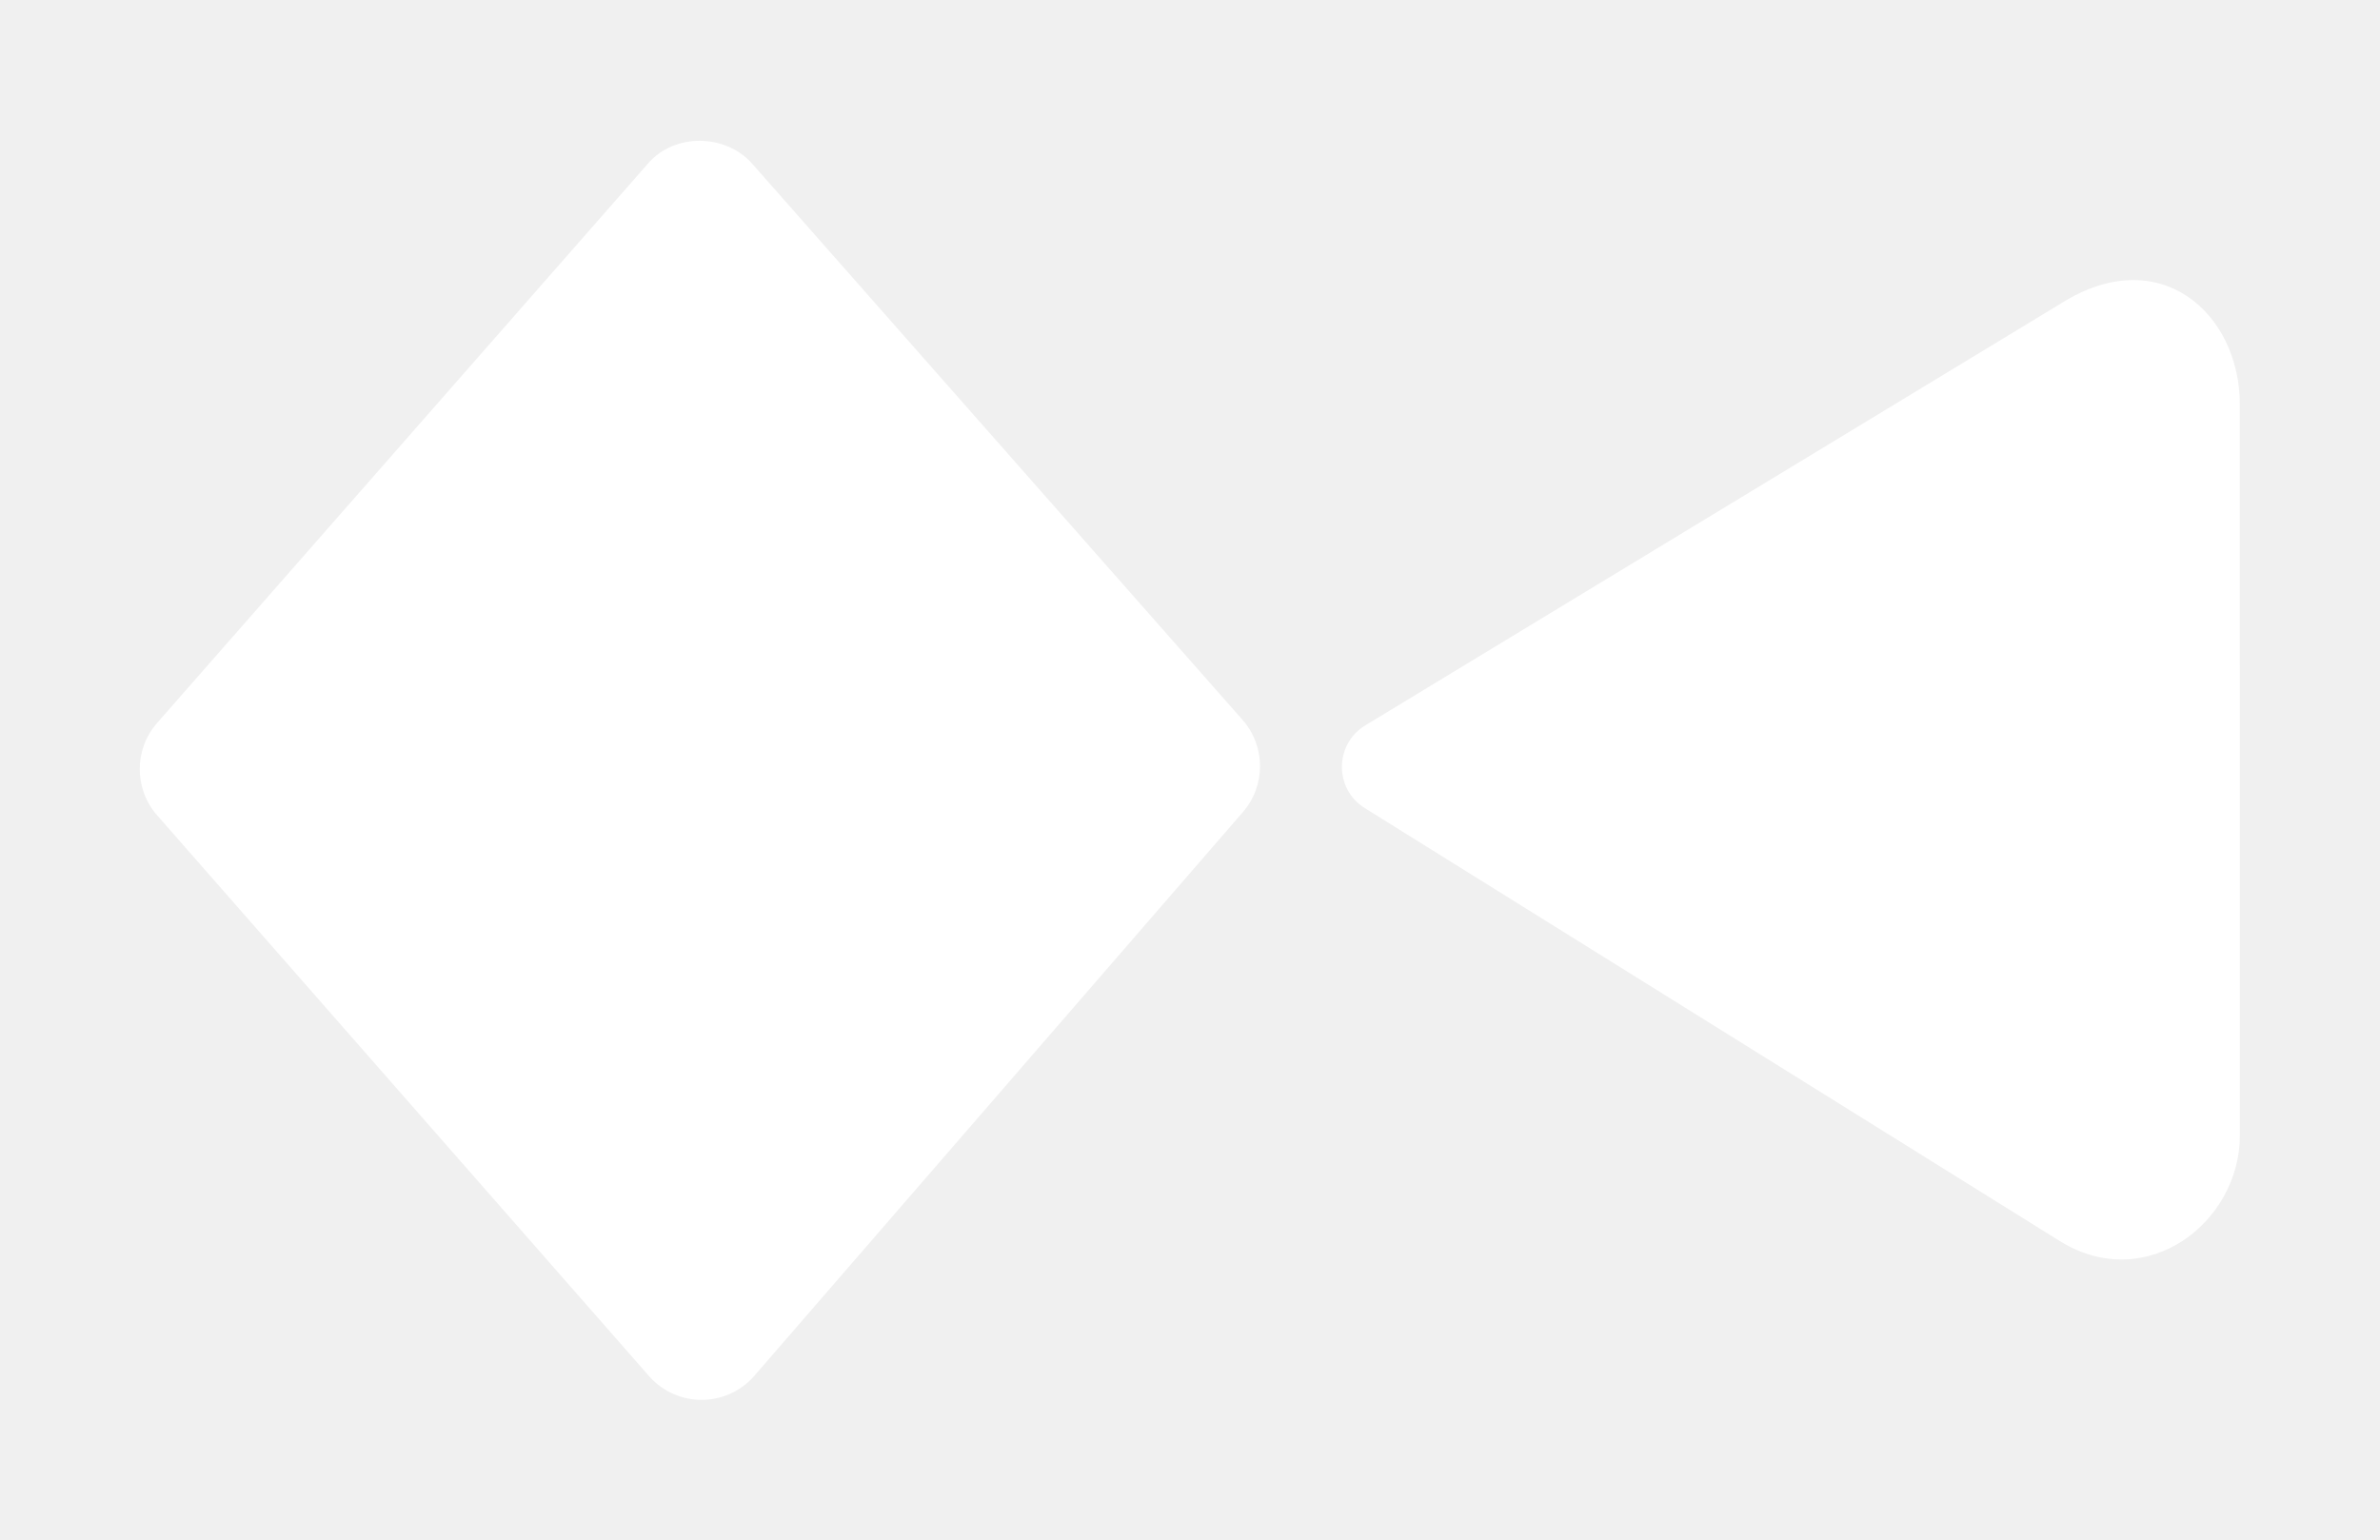
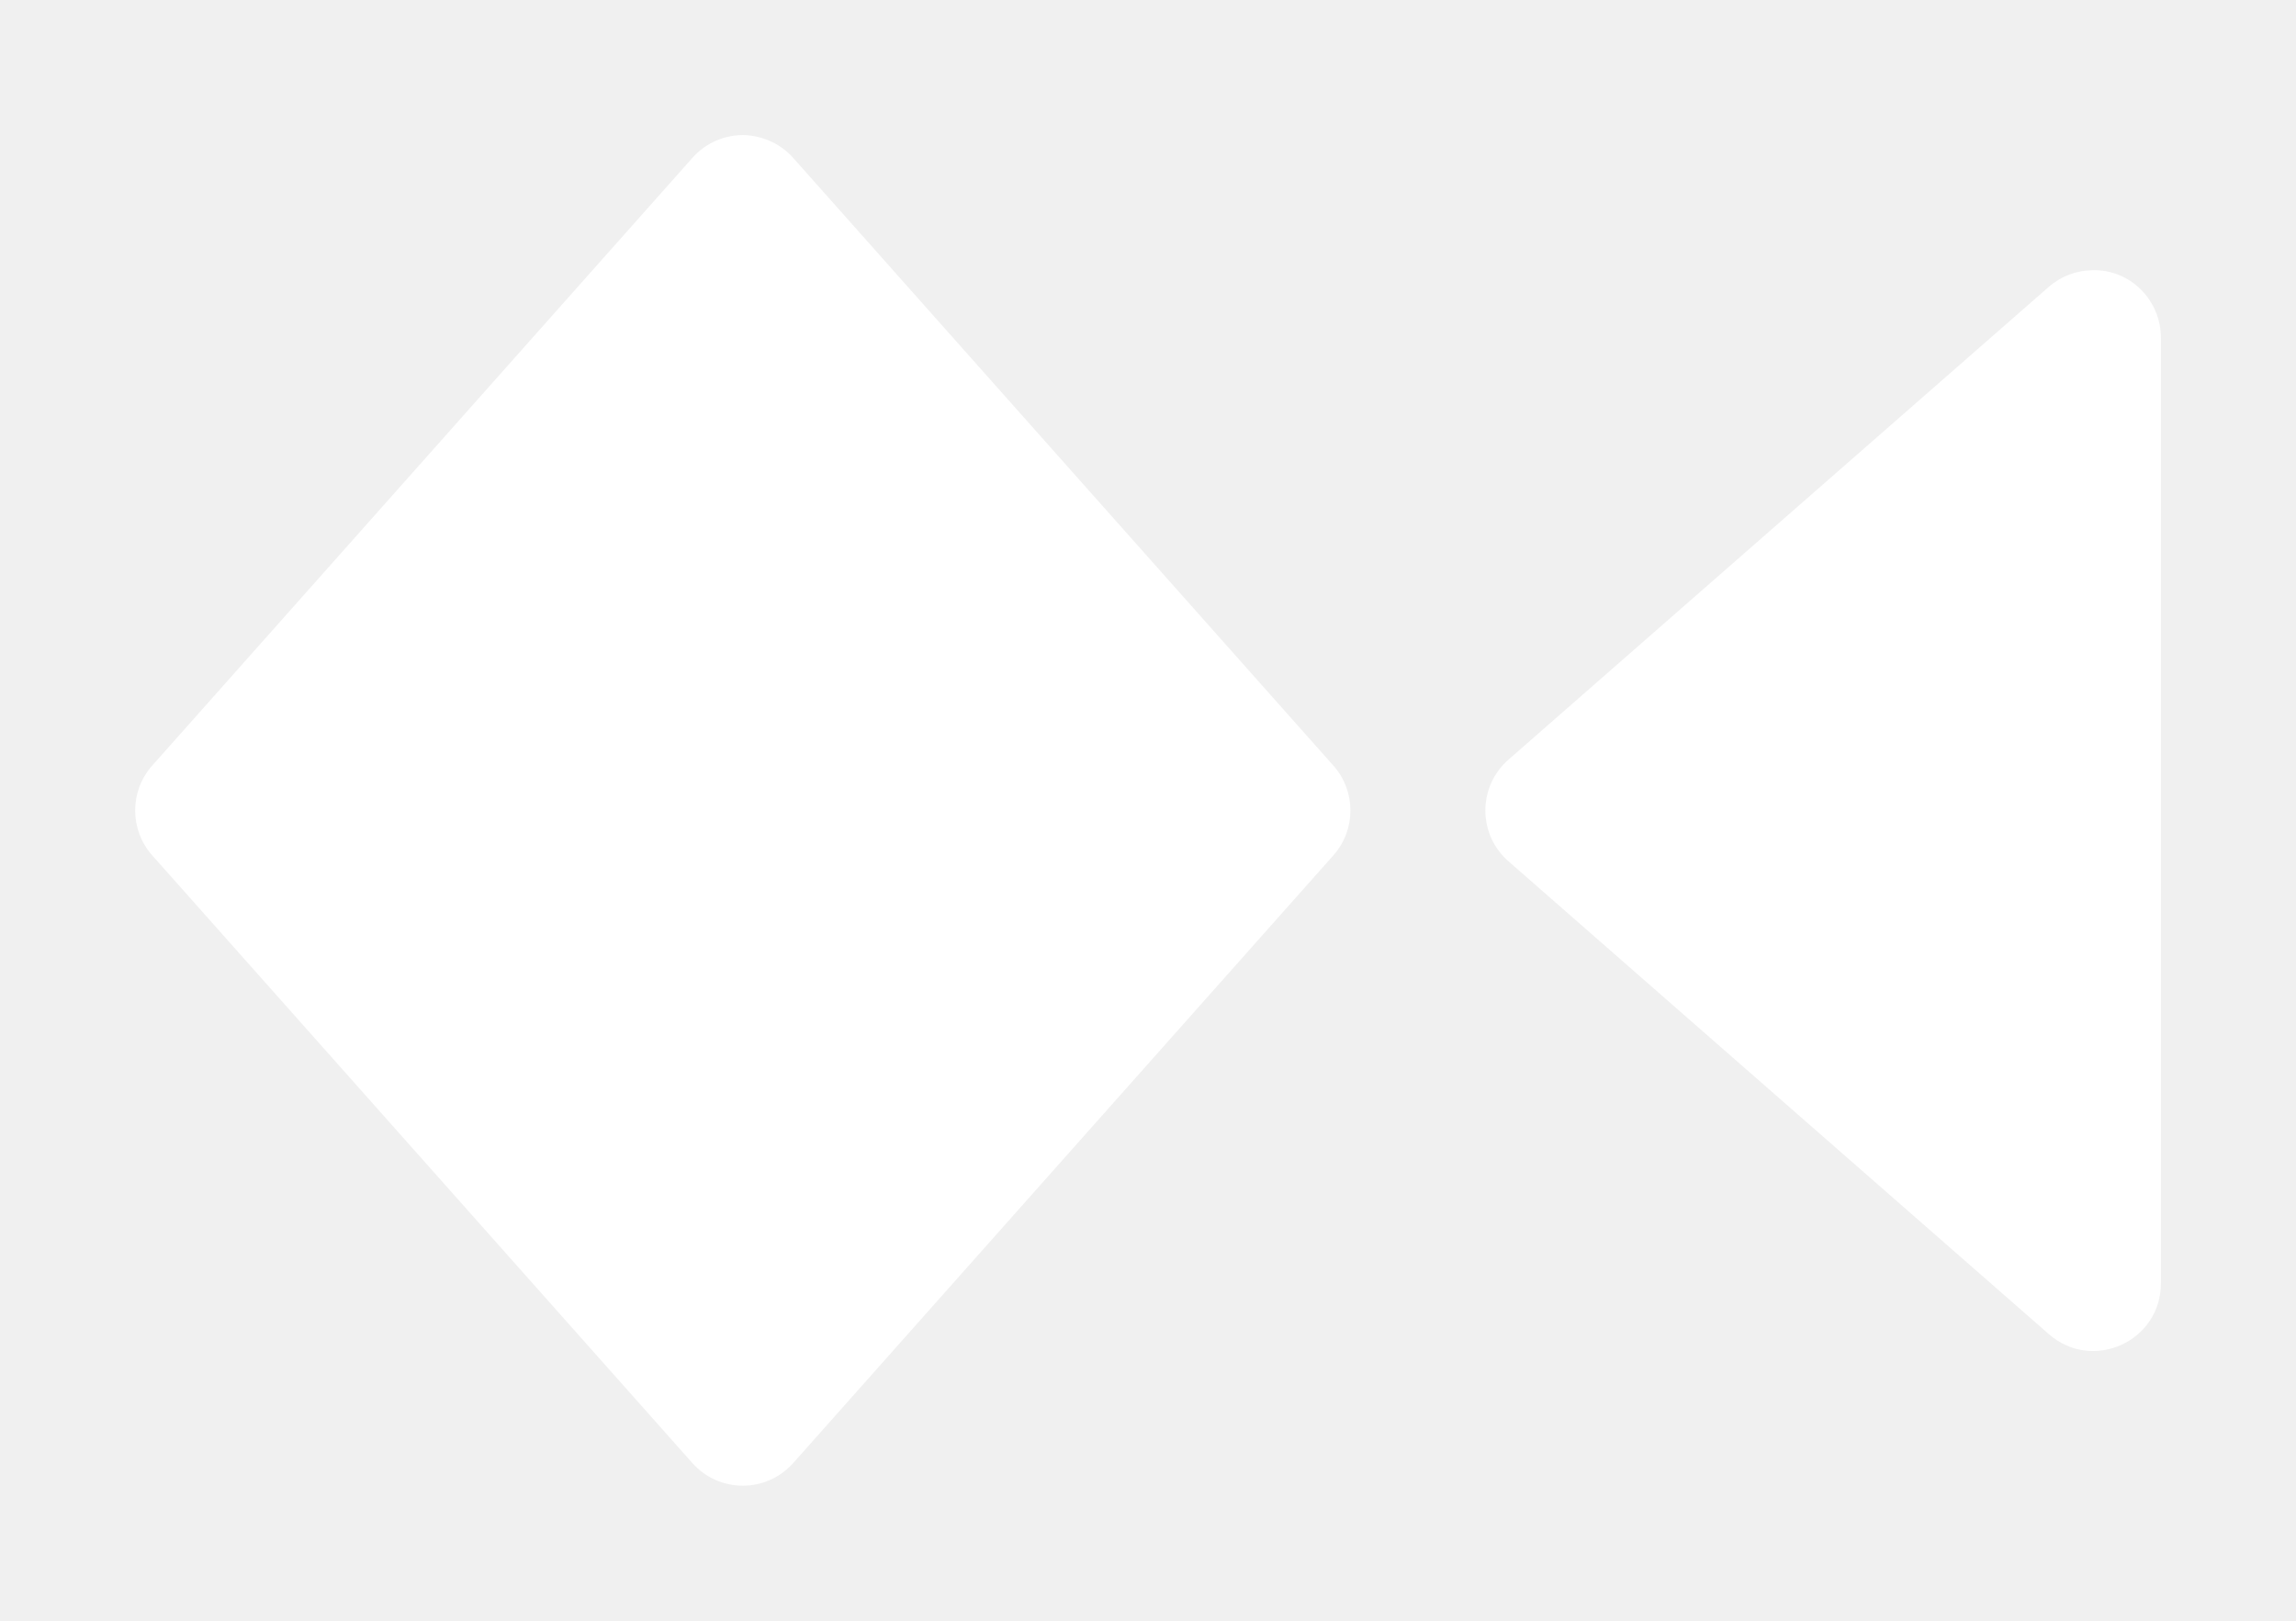
- <svg xmlns="http://www.w3.org/2000/svg" id="svg1" height="1100" viewBox="0 0 1700 1100" width="1700">
+ <svg xmlns="http://www.w3.org/2000/svg" height="1200" viewBox="0 0 1700 1200" width="1700">
  <g fill="#fff">
-     <g id="g1">
-       <g id="g2" transform="matrix(-1 0 0 1 1699.799 .011066)">
-         <path id="path1" d="m142.626 223.168-3.502 3.973c-.168.189-.168.475 0 .664l3.49 4.028c.199.223.547.223.746 0l3.514-4.007c.168-.189.168-.475 0-.664l-3.503-3.993c-.189-.221-.555-.216-.746 0z" fill-rule="evenodd" transform="matrix(100 0 0 100 -13100.021 -22199.918)" />
-       </g>
-     </g>
-     <path id="path1-5-1-9" d="m1599.869 289.06.038 522.258c-.095 61.881-66.009 112.982-127.454 76.066l-497.64-310.078c-22.068-13.751-21.484-45.789.319-59.015l497.16-301.592c70.004-44.227 127.63 6.793 127.577 72.361z" fill-rule="evenodd" stroke-width="75.108" />
+     <path d="m124.49 224c.28-.01.51.22.51.5v7c.001.431-.506.661-.83.377l-4-3.5c-.229-.199-.229-.555 0-.754l4-3.5c.089-.078.202-.121.32-.123zm-9.963-1c.133.01.257.068.346.168l4 4.5c.168.189.168.475 0 .664l-4 4.5c-.199.223-.547.223-.746 0l-4-4.5c-.168-.189-.168-.475 0-.664l4-4.5c.101-.114.248-.176.4-.168z" fill-rule="evenodd" transform="matrix(100 0 0 100 -10900.022 -22199.918)" />
  </g>
</svg>
